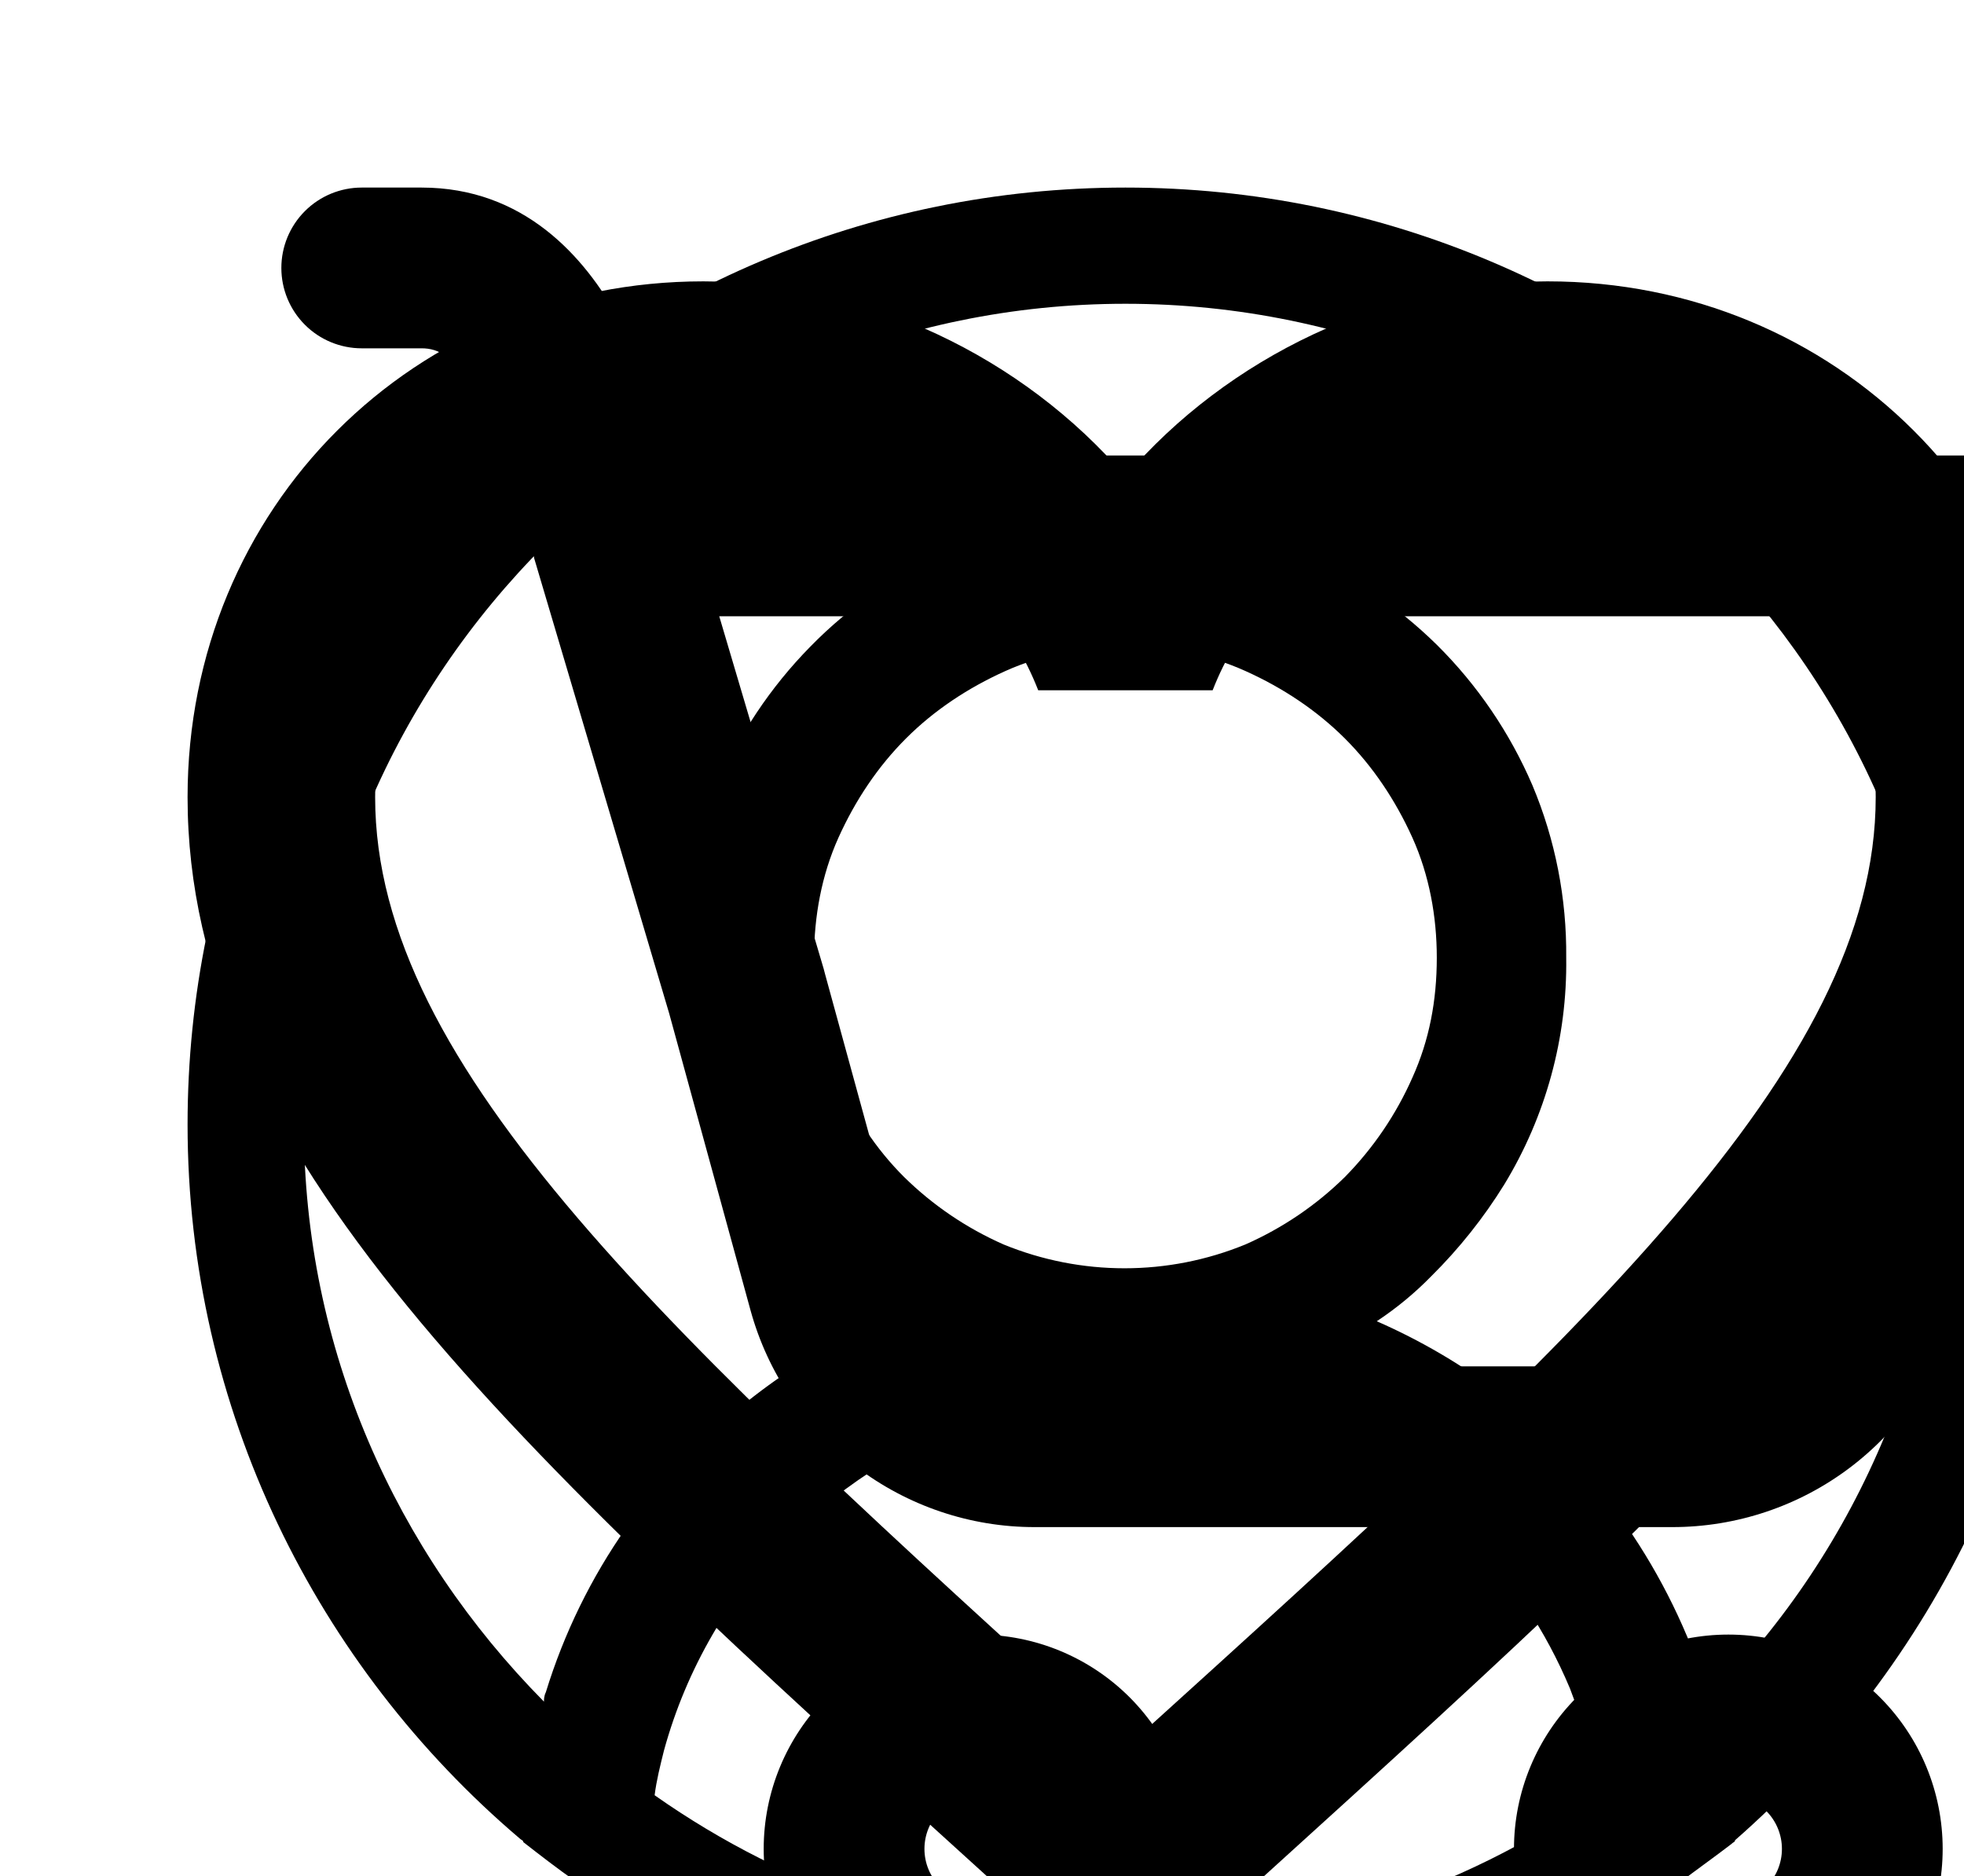
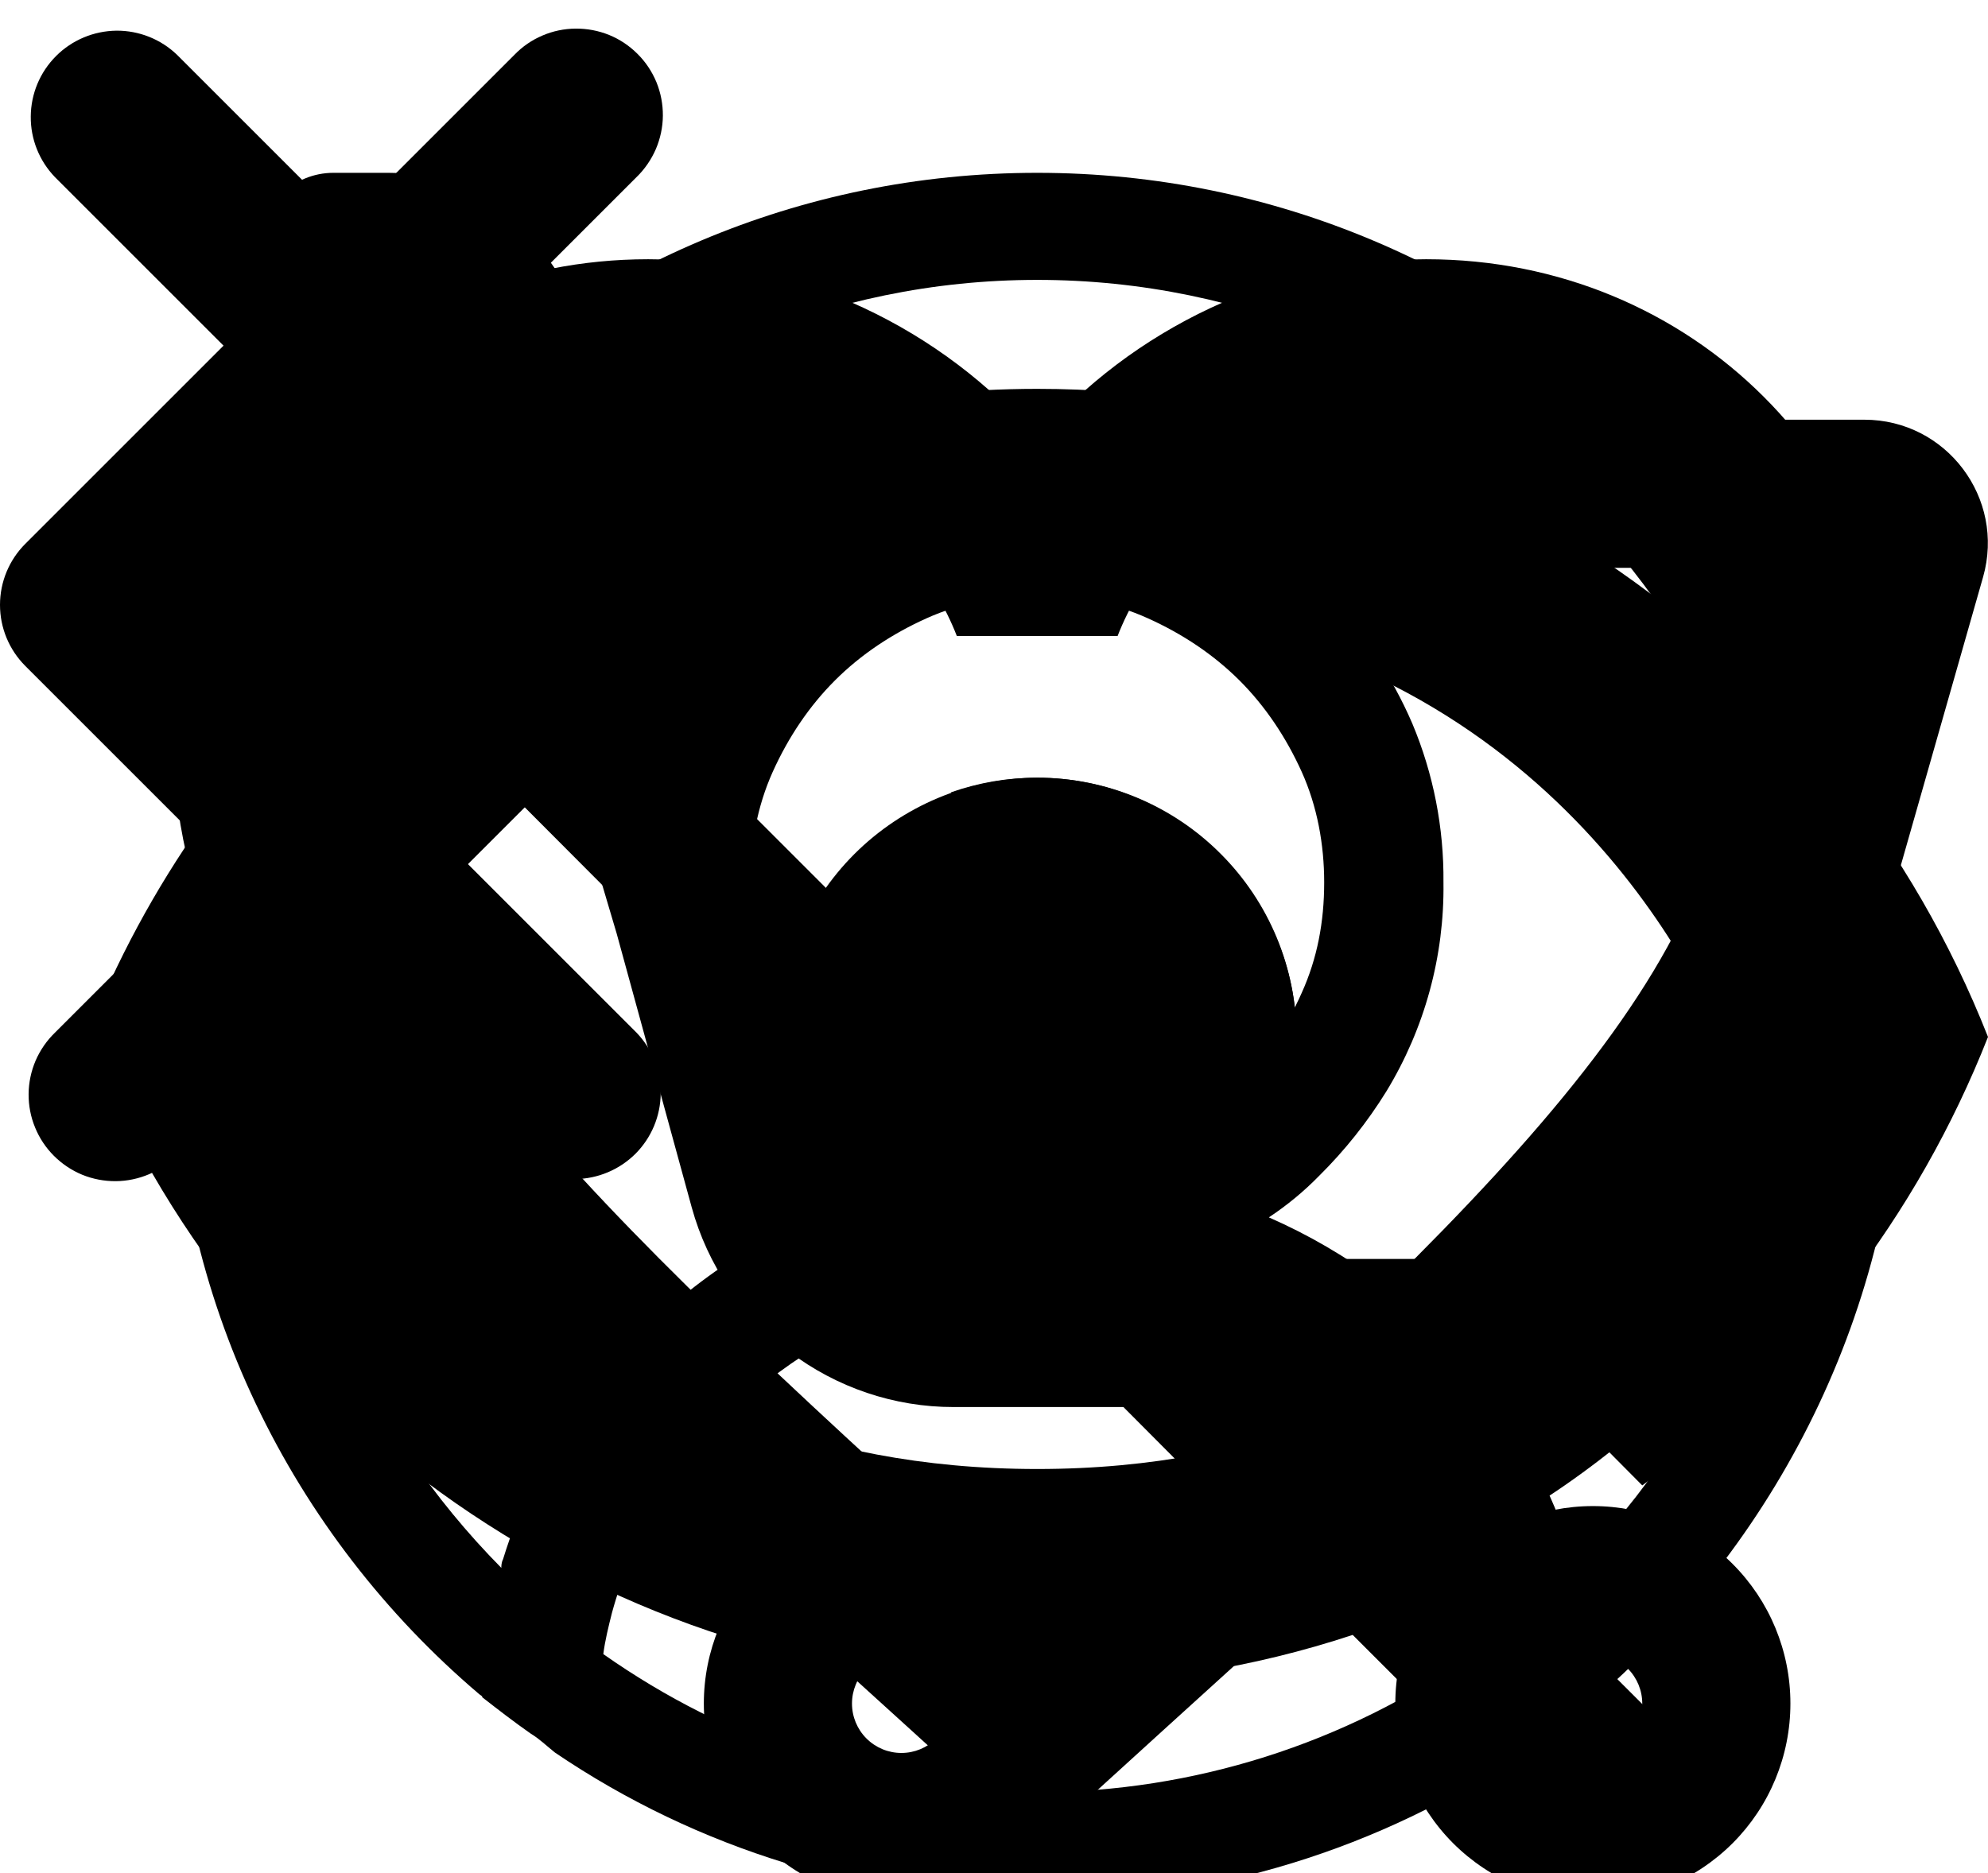
<svg xmlns="http://www.w3.org/2000/svg">
  <g id="like">
    <svg width="25" height="24" viewBox="0 0 25 24" fill="none">
      <path d="M12.1 18.55L12 18.65L11.89 18.55C7.14 14.24 4 11.39 4 8.5C4 6.5 5.5 5 7.5 5C9.04 5 10.54 6 11.07 7.36H12.93C13.46 6 14.96 5 16.5 5C18.5 5 20 6.5 20 8.5C20 11.39 16.86 14.24 12.1 18.55ZM16.5 3C14.76 3 13.09 3.81 12 5.08C10.91 3.81 9.24 3 7.5 3C4.42 3 2 5.41 2 8.5C2 12.27 5.4 15.36 10.55 20.03L12 21.35L13.45 20.03C18.6 15.36 22 12.27 22 8.5C22 5.41 19.58 3 16.5 3Z" fill="currentColor" />
    </svg>
  </g>
  <g id="cart">
    <svg width="25" height="24" viewBox="0 0 25 24" fill="none">
      <path d="M3 2.857C3 2.63 3.09 2.412 3.251 2.251C3.412 2.09 3.63 2 3.857 2H4.495C5.581 2 6.232 2.73 6.603 3.409C6.851 3.862 7.031 4.386 7.171 4.862C7.209 4.859 7.248 4.857 7.286 4.857H21.569C22.518 4.857 23.203 5.765 22.943 6.678L20.854 14.002C20.666 14.659 20.27 15.237 19.725 15.649C19.18 16.061 18.515 16.283 17.832 16.283H11.034C10.346 16.284 9.676 16.057 9.129 15.64C8.581 15.222 8.186 14.637 8.003 13.973L7.135 10.805L5.695 5.95L5.694 5.941C5.515 5.293 5.349 4.686 5.099 4.233C4.861 3.793 4.669 3.714 4.496 3.714H3.857C3.63 3.714 3.412 3.624 3.251 3.463C3.09 3.302 3 3.084 3 2.857ZM8.798 10.389L9.656 13.519C9.827 14.138 10.391 14.569 11.034 14.569H17.832C18.142 14.569 18.445 14.468 18.692 14.281C18.94 14.094 19.12 13.831 19.206 13.533L21.191 6.571H7.669L8.782 10.328L8.798 10.389ZM12.714 19.714C12.714 20.32 12.473 20.902 12.045 21.331C11.616 21.759 11.035 22 10.429 22C9.822 22 9.241 21.759 8.812 21.331C8.384 20.902 8.143 20.32 8.143 19.714C8.143 19.108 8.384 18.527 8.812 18.098C9.241 17.669 9.822 17.429 10.429 17.429C11.035 17.429 11.616 17.669 12.045 18.098C12.473 18.527 12.714 19.108 12.714 19.714ZM11 19.714C11 19.563 10.94 19.417 10.833 19.31C10.726 19.203 10.58 19.143 10.429 19.143C10.277 19.143 10.132 19.203 10.024 19.31C9.917 19.417 9.857 19.563 9.857 19.714C9.857 19.866 9.917 20.011 10.024 20.118C10.132 20.226 10.277 20.286 10.429 20.286C10.58 20.286 10.726 20.226 10.833 20.118C10.94 20.011 11 19.866 11 19.714ZM20.714 19.714C20.714 20.32 20.474 20.902 20.045 21.331C19.616 21.759 19.035 22 18.429 22C17.822 22 17.241 21.759 16.812 21.331C16.384 20.902 16.143 20.32 16.143 19.714C16.143 19.108 16.384 18.527 16.812 18.098C17.241 17.669 17.822 17.429 18.429 17.429C19.035 17.429 19.616 17.669 20.045 18.098C20.474 18.527 20.714 19.108 20.714 19.714ZM19 19.714C19 19.563 18.94 19.417 18.833 19.31C18.726 19.203 18.58 19.143 18.429 19.143C18.277 19.143 18.132 19.203 18.024 19.31C17.917 19.417 17.857 19.563 17.857 19.714C17.857 19.866 17.917 20.011 18.024 20.118C18.132 20.226 18.277 20.286 18.429 20.286C18.58 20.286 18.726 20.226 18.833 20.118C18.94 20.011 19 19.866 19 19.714Z" fill="currentColor" />
    </svg>
  </g>
  <g id="account">
    <svg width="25" height="24" viewBox="0 0 25 24" fill="none">
      <path d="M22 11.99C22 6.475 17.52 2 12 2C6.48 2 2 6.475 2 11.99C2 15.027 3.38 17.765 5.54 19.602C5.56 19.622 5.58 19.622 5.58 19.642C5.76 19.782 5.94 19.922 6.14 20.062C6.24 20.122 6.32 20.201 6.42 20.281C8.073 21.402 10.023 22 12.02 22C14.017 22 15.967 21.402 17.62 20.281C17.72 20.221 17.8 20.142 17.9 20.081C18.08 19.942 18.28 19.802 18.46 19.663C18.48 19.642 18.5 19.642 18.5 19.622C20.62 17.764 22 15.027 22 11.99ZM12 20.741C10.12 20.741 8.4 20.141 6.98 19.142C7 18.983 7.04 18.824 7.08 18.664C7.199 18.23 7.374 17.814 7.6 17.425C7.82 17.045 8.08 16.705 8.4 16.405C8.7 16.105 9.06 15.826 9.42 15.606C9.8 15.386 10.2 15.226 10.64 15.106C11.083 14.987 11.541 14.927 12 14.928C13.363 14.918 14.677 15.441 15.66 16.385C16.12 16.845 16.48 17.385 16.74 18.004C16.88 18.364 16.98 18.744 17.04 19.142C15.564 20.18 13.804 20.738 12 20.741ZM8.94 11.491C8.764 11.088 8.675 10.652 8.68 10.211C8.68 9.773 8.76 9.332 8.94 8.932C9.12 8.533 9.36 8.174 9.66 7.874C9.96 7.574 10.32 7.335 10.72 7.155C11.12 6.975 11.56 6.895 12 6.895C12.46 6.895 12.88 6.975 13.28 7.155C13.68 7.335 14.04 7.575 14.34 7.874C14.64 8.174 14.88 8.534 15.06 8.932C15.24 9.332 15.32 9.773 15.32 10.211C15.32 10.671 15.24 11.091 15.06 11.49C14.886 11.884 14.642 12.243 14.34 12.55C14.033 12.852 13.674 13.095 13.28 13.269C12.454 13.608 11.527 13.608 10.7 13.269C10.306 13.095 9.947 12.852 9.64 12.55C9.337 12.248 9.099 11.888 8.94 11.491ZM18.22 18.124C18.22 18.084 18.2 18.064 18.2 18.024C18.003 17.398 17.713 16.805 17.34 16.266C16.966 15.723 16.507 15.244 15.98 14.848C15.578 14.545 15.141 14.29 14.68 14.088C14.89 13.949 15.084 13.789 15.26 13.609C15.558 13.314 15.82 12.985 16.04 12.629C16.483 11.901 16.712 11.063 16.7 10.211C16.706 9.581 16.584 8.955 16.34 8.374C16.099 7.813 15.753 7.304 15.32 6.875C14.888 6.45 14.379 6.111 13.82 5.875C13.237 5.632 12.611 5.51 11.98 5.516C11.349 5.51 10.723 5.633 10.14 5.876C9.577 6.111 9.066 6.458 8.64 6.895C8.215 7.327 7.876 7.836 7.64 8.394C7.396 8.975 7.274 9.601 7.28 10.231C7.28 10.671 7.34 11.091 7.46 11.49C7.58 11.91 7.74 12.29 7.96 12.649C8.16 13.009 8.44 13.329 8.74 13.629C8.92 13.809 9.12 13.967 9.34 14.107C8.877 14.315 8.441 14.577 8.04 14.887C7.52 15.287 7.06 15.766 6.68 16.286C6.303 16.823 6.013 17.416 5.82 18.044C5.8 18.084 5.8 18.124 5.8 18.144C4.22 16.545 3.24 14.387 3.24 11.99C3.24 7.175 7.18 3.239 12 3.239C16.82 3.239 20.76 7.175 20.76 11.99C20.757 14.29 19.844 16.495 18.22 18.124Z" fill="currentColor" />
    </svg>
  </g>
-   <g id="" />
+   <g id="chev-right">
+     <svg width="8" height="14" viewBox="0 0 8 14" fill="none">
+       <path fill-rule="evenodd" clip-rule="evenodd" d="M7.707 6.293C7.895 6.48 8 6.735 8 7C8 7.265 7.895 7.519 7.707 7.707L2.05 13.364C1.958 13.459 1.848 13.536 1.726 13.588C1.604 13.64 1.473 13.668 1.34 13.669C1.207 13.67 1.075 13.645 0.952 13.595C0.829 13.544 0.718 13.47 0.624 13.376C0.53 13.282 0.456 13.171 0.406 13.048C0.355 12.925 0.33 12.793 0.331 12.661C0.332 12.528 0.36 12.396 0.412 12.274C0.465 12.152 0.541 12.042 0.636 11.95L5.586 7L0.636 2.05C0.454 1.861 0.353 1.609 0.356 1.347C0.358 1.084 0.463 0.834 0.649 0.648C0.834 0.463 1.085 0.358 1.347 0.355C1.609 0.353 1.862 0.454 2.05 0.636L7.707 6.293Z" fill="currentColor" />
+     </svg>
+   </g>
+   <g id="chev-left">
+     <svg width="8" height="14" viewBox="0 0 8 14" fill="none">
+       <path fill-rule="evenodd" clip-rule="evenodd" d="M0.293 7.707C0.105 7.519 0 7.265 0 7C0 6.735 0.105 6.481 0.293 6.293L5.95 0.636C6.042 0.54 6.152 0.464 6.274 0.412C6.396 0.359 6.528 0.332 6.66 0.331C6.793 0.33 6.925 0.355 7.048 0.405C7.171 0.455 7.282 0.53 7.376 0.624C7.47 0.717 7.544 0.829 7.595 0.952C7.645 1.075 7.67 1.207 7.669 1.339C7.668 1.472 7.64 1.603 7.588 1.725C7.535 1.847 7.459 1.958 7.364 2.05L2.414 7L7.364 11.95C7.546 12.139 7.647 12.391 7.644 12.653C7.642 12.916 7.537 13.166 7.352 13.352C7.166 13.537 6.915 13.642 6.653 13.645C6.391 13.647 6.138 13.546 5.95 13.364L0.293 7.707Z" fill="currentColor" />
+     </svg>
+   </g>
+   <g id="eye-stroke">
+     <svg width="24" height="24" viewBox="0 0 24 24" fill="none">
+       <path d="M2 5.27L3.28 4L20 20.72L18.73 22L15.65 18.92C14.5 19.3 13.28 19.5 12 19.5C7 19.5 2.73 16.39 1 12C1.69 10.24 2.79 8.69 4.19 7.46L2 5.27ZM12 9C12.796 9 13.559 9.316 14.121 9.879C14.684 10.441 15 11.204 15 12C15.001 12.341 14.943 12.679 14.83 13L11 9.17C11.321 9.057 11.659 8.999 12 9ZM12 4.5C17 4.5 21.27 7.61 23 12C22.184 14.073 20.797 15.873 19 17.19L17.58 15.76C18.963 14.803 20.078 13.509 20.82 12C20.012 10.35 18.756 8.96 17.197 7.987C15.638 7.015 13.838 6.5 12 6.5C10.91 6.5 9.84 6.68 8.84 7L7.3 5.47C8.74 4.85 10.33 4.5 12 4.5ZM3.18 12C3.988 13.65 5.244 15.04 6.803 16.012C8.362 16.985 10.162 17.5 12 17.5C12.69 17.5 13.37 17.43 14 17.29L11.72 15C11.024 14.925 10.375 14.615 9.88 14.12C9.385 13.625 9.075 12.976 9 12.28L5.6 8.87C4.61 9.72 3.78 10.78 3.18 12Z" fill="currentColor" />
+     </svg>
+   </g>
+   <g id="eye">
+     <svg width="24" height="24" viewBox="0 0 24 24" fill="none">
+       <path d="M12 9C11.206 9.005 10.446 9.323 9.884 9.884C9.323 10.446 9.005 11.206 9 12C9 13.642 10.358 15 12 15C13.641 15 15 13.642 15 12C15 10.359 13.641 9 12 9Z" fill="currentColor" />
+       <path d="M12 5C4.367 5 2.073 11.617 2.052 11.684L1.946 12L2.051 12.316C2.073 12.383 4.367 19 12 19C19.633 19 21.927 12.383 21.948 12.316L22.054 12L21.949 11.684C21.927 11.617 19.633 5 12 5ZM12 17C6.649 17 4.576 13.154 4.074 12C4.578 10.842 6.652 7 12 7C17.351 7 19.424 10.846 19.926 12C19.422 13.158 17.348 17 12 17Z" fill="currentColor" />
+     </svg>
+   </g>
  <g id="" />
  <g id="" />
</svg>
